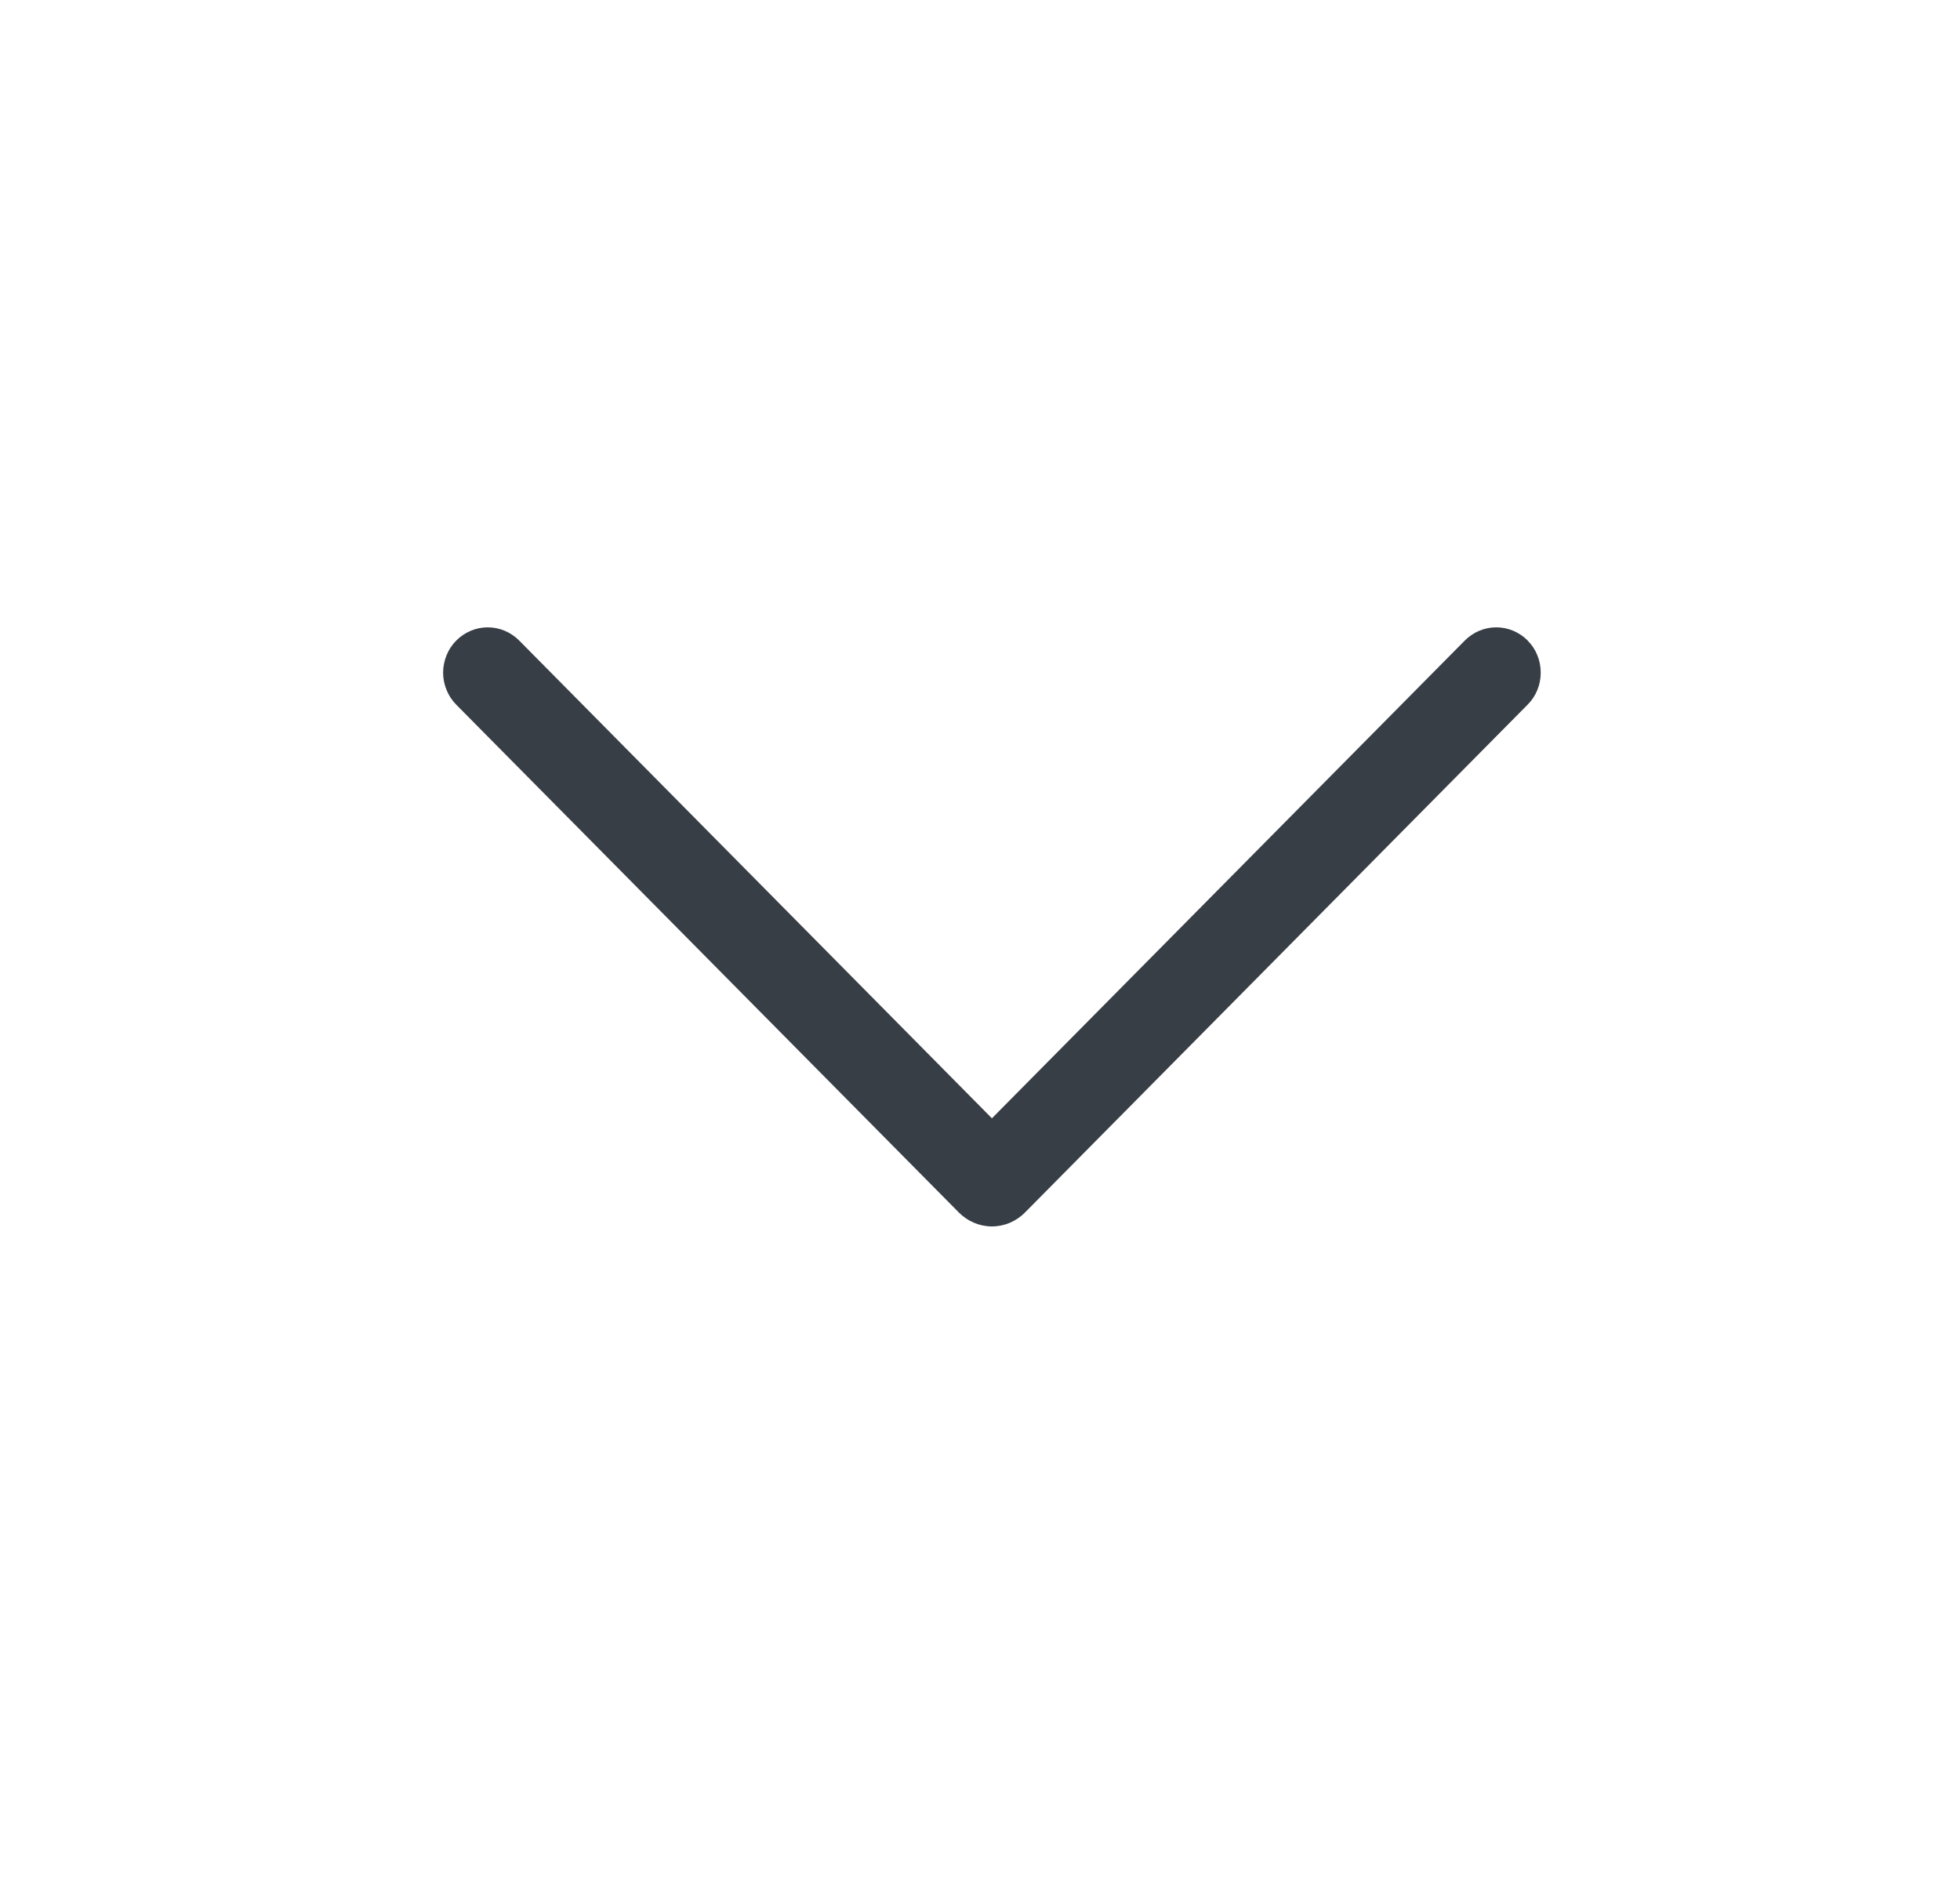
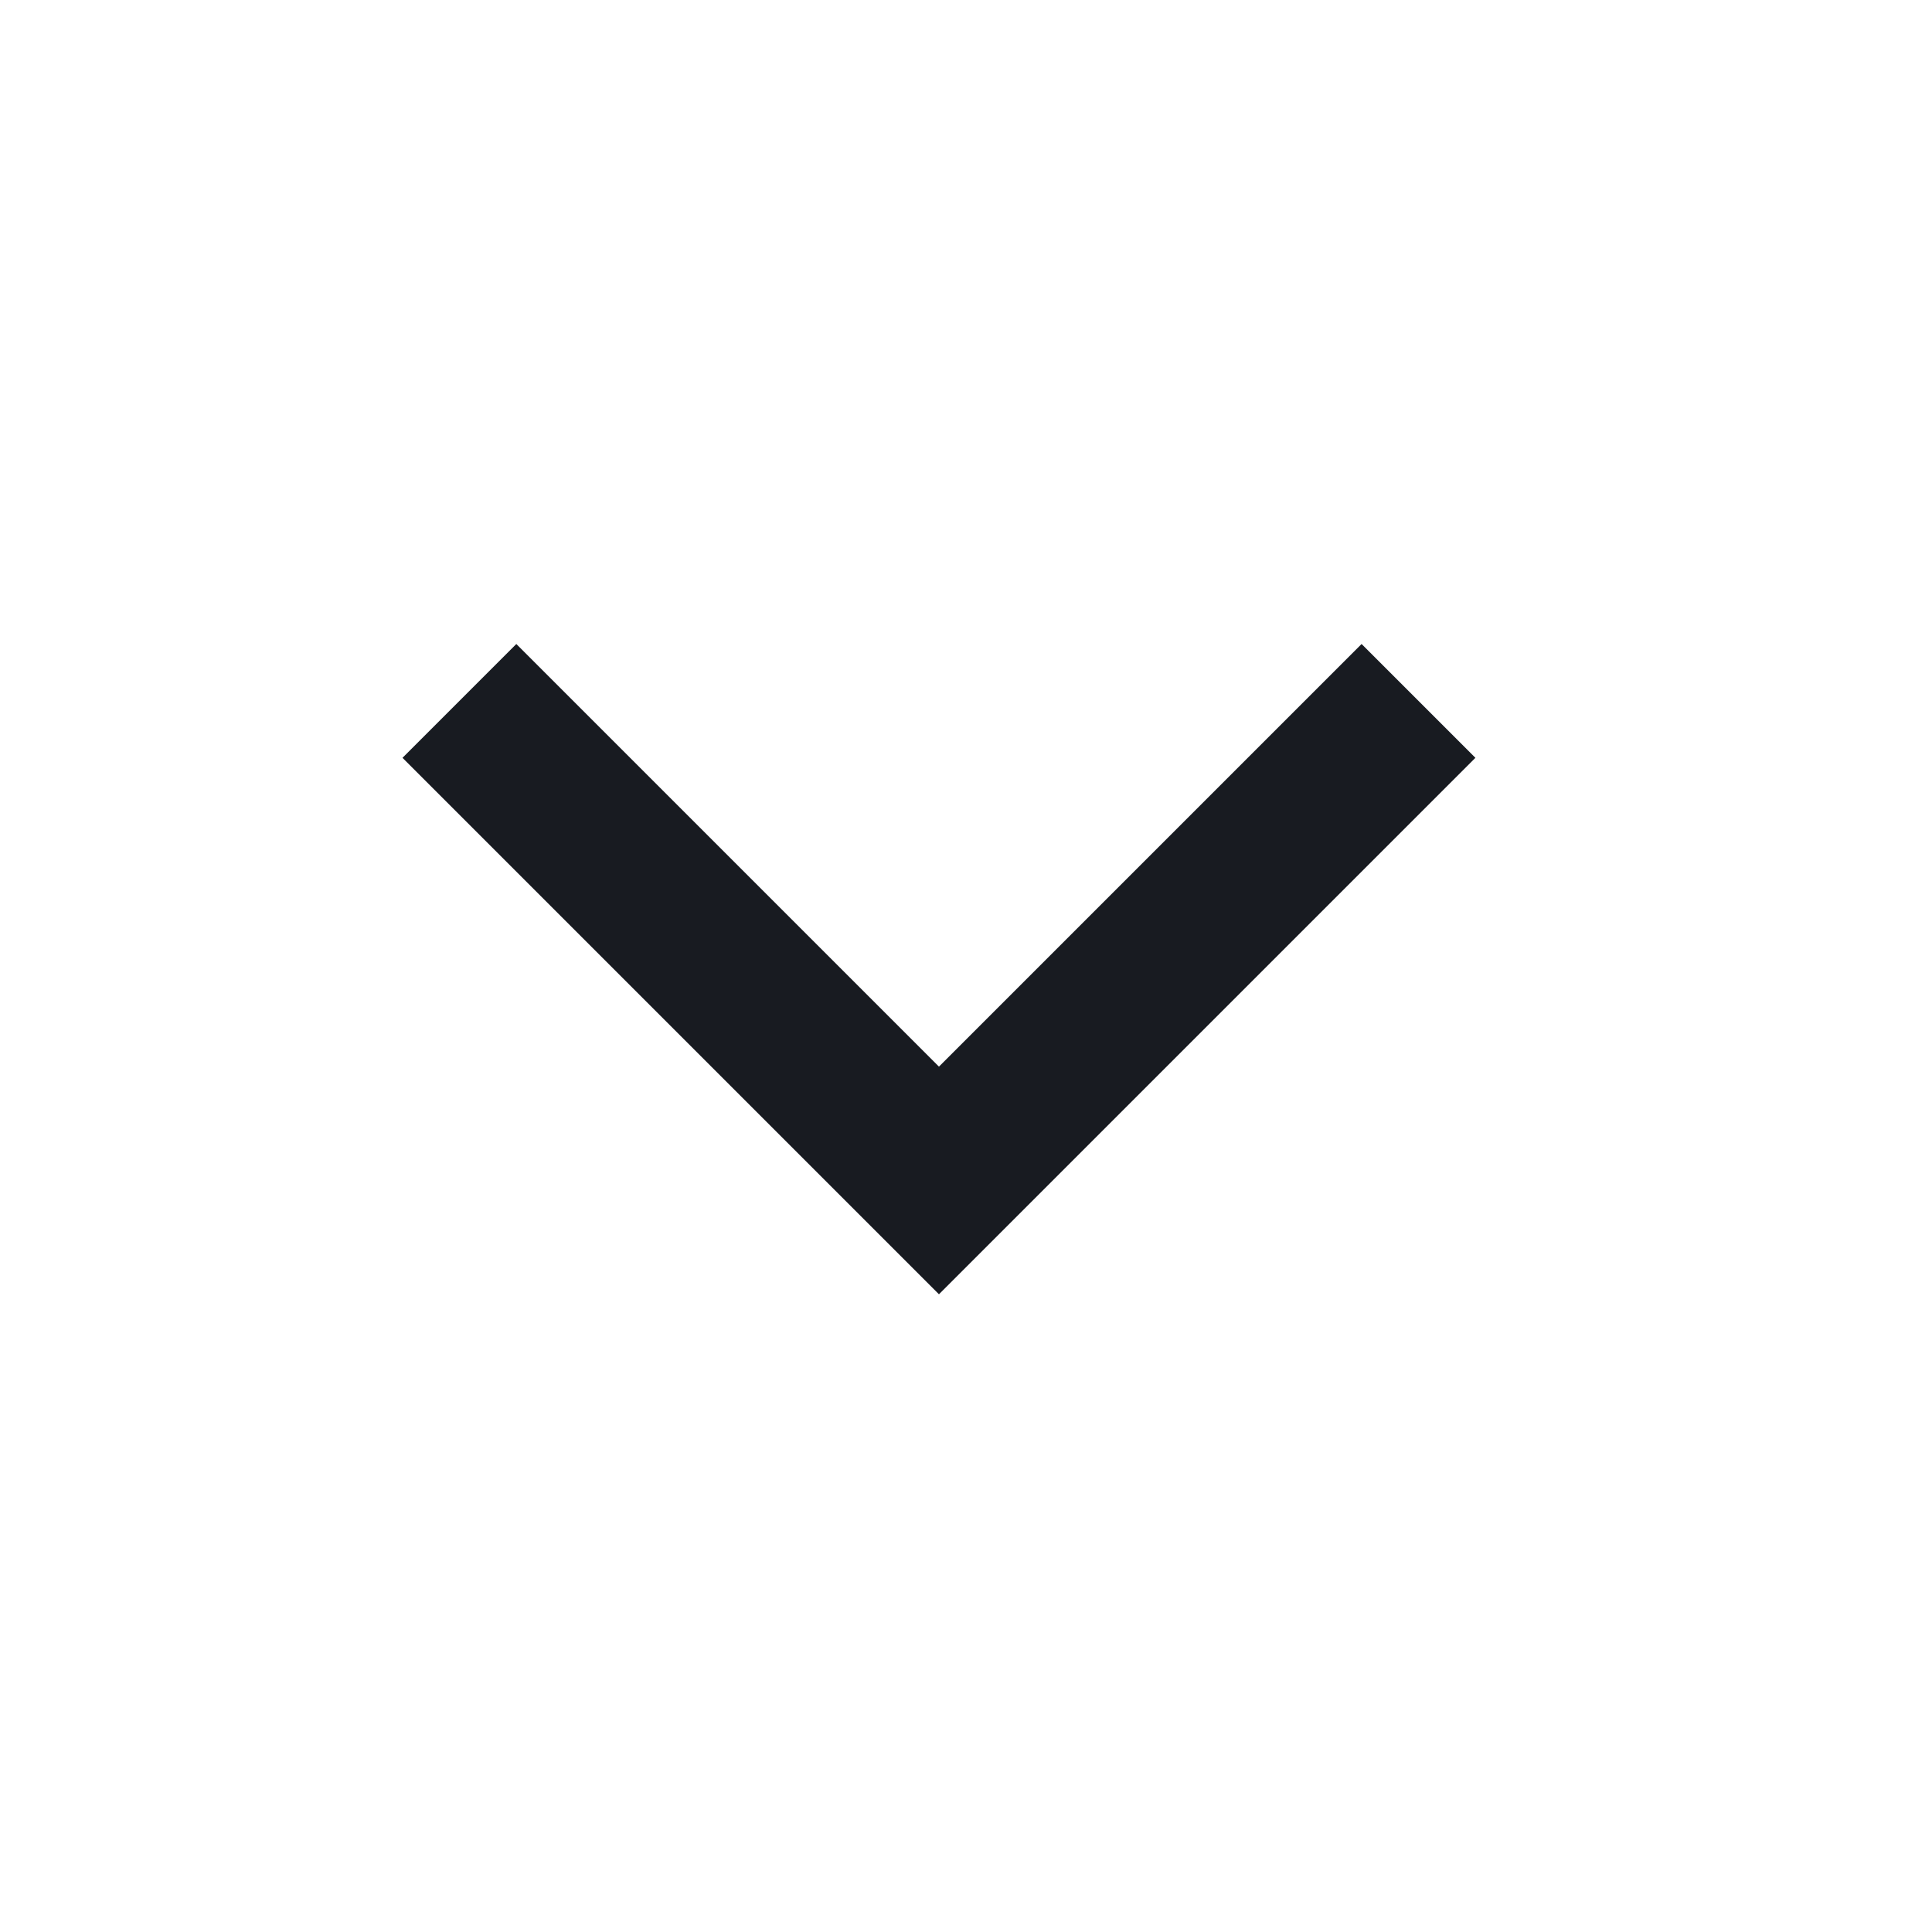
- <svg xmlns="http://www.w3.org/2000/svg" width="25" height="24" viewBox="0 0 25 24" fill="none">
-   <path d="M19.488 8.17C19.38 8.061 19.235 8 19.085 8C18.934 8 18.79 8.061 18.682 8.17L12.652 14.261L6.624 8.17C6.516 8.061 6.372 8 6.221 8C6.071 8 5.926 8.061 5.818 8.17C5.766 8.223 5.724 8.286 5.696 8.356C5.667 8.426 5.652 8.502 5.652 8.578C5.652 8.654 5.667 8.729 5.696 8.799C5.724 8.869 5.766 8.932 5.818 8.985L12.231 15.463C12.344 15.576 12.495 15.64 12.652 15.64C12.81 15.64 12.961 15.576 13.073 15.463L19.486 8.985C19.539 8.932 19.581 8.869 19.609 8.799C19.638 8.729 19.652 8.654 19.652 8.578C19.652 8.502 19.638 8.426 19.609 8.356C19.581 8.286 19.539 8.223 19.486 8.17H19.488Z" fill="#383E45" />
+ <svg xmlns="http://www.w3.org/2000/svg" width="24" height="24" viewBox="0 0 24 24" fill="none">
+   <path fill-rule="evenodd" clip-rule="evenodd" d="M6.414 8L11.664 13.25L16.914 8L18.328 9.414L11.664 16.078L5 9.414L6.414 8Z" fill="#181B21" />
</svg>
